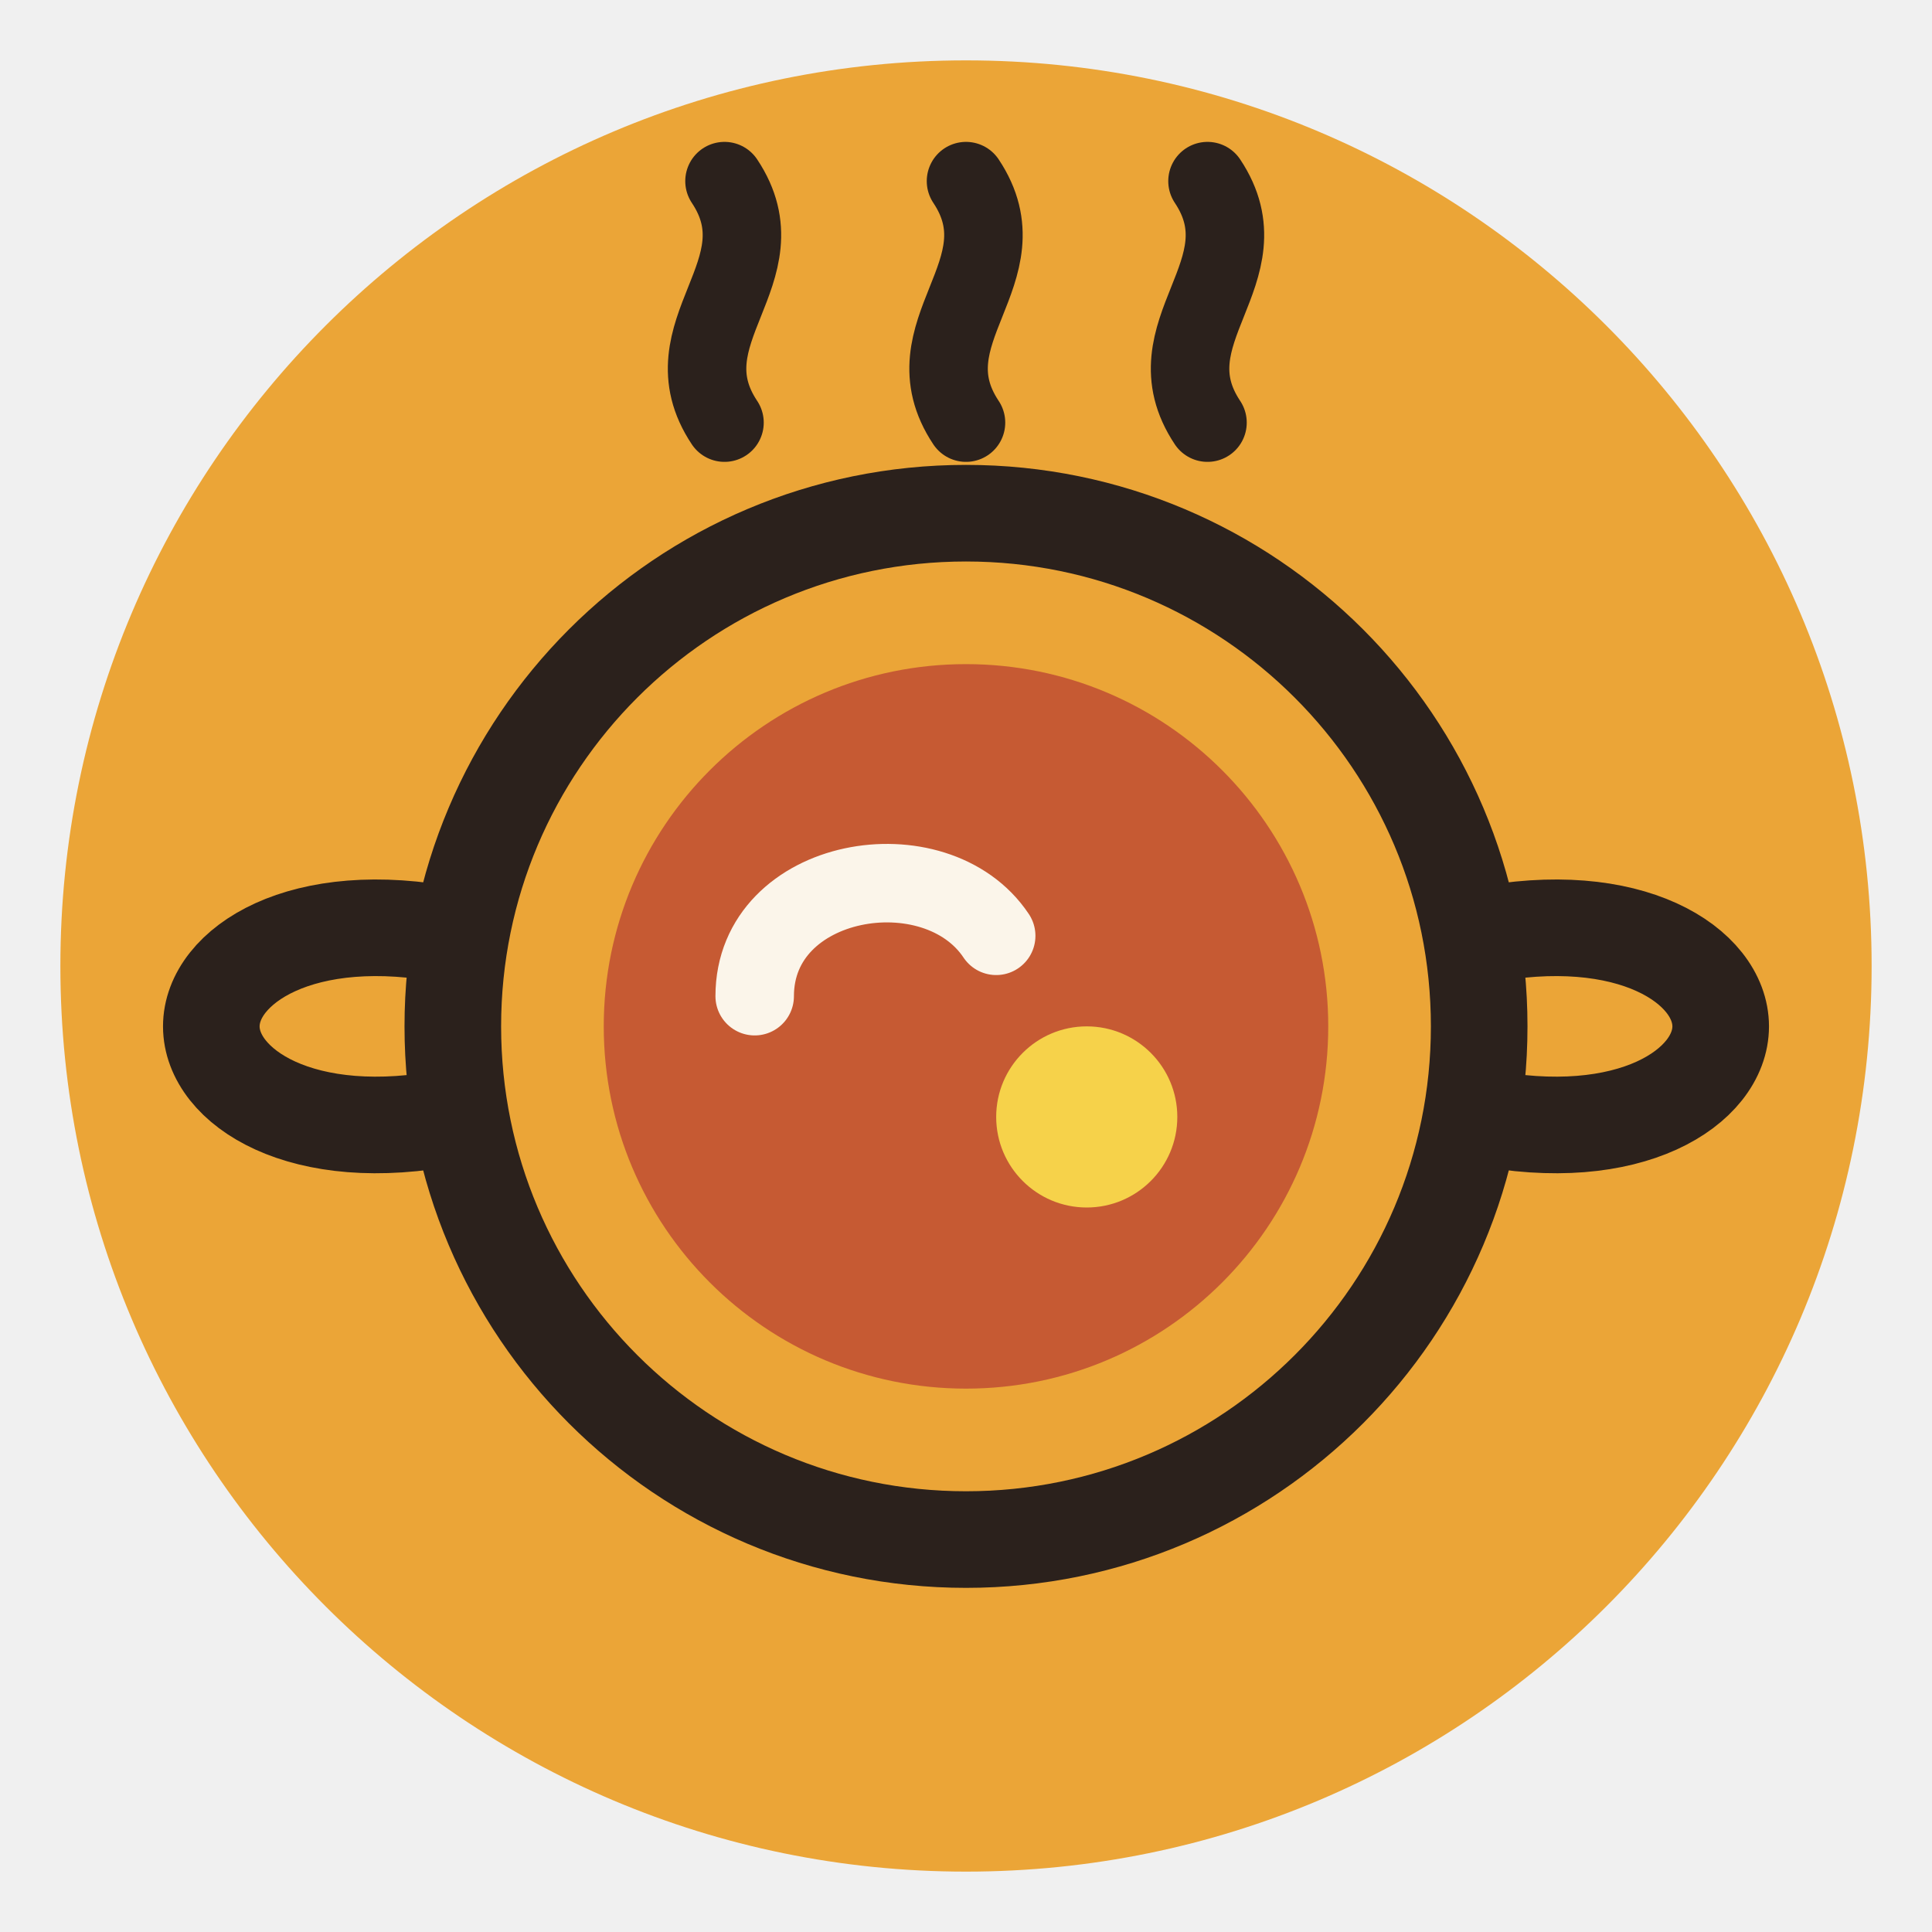
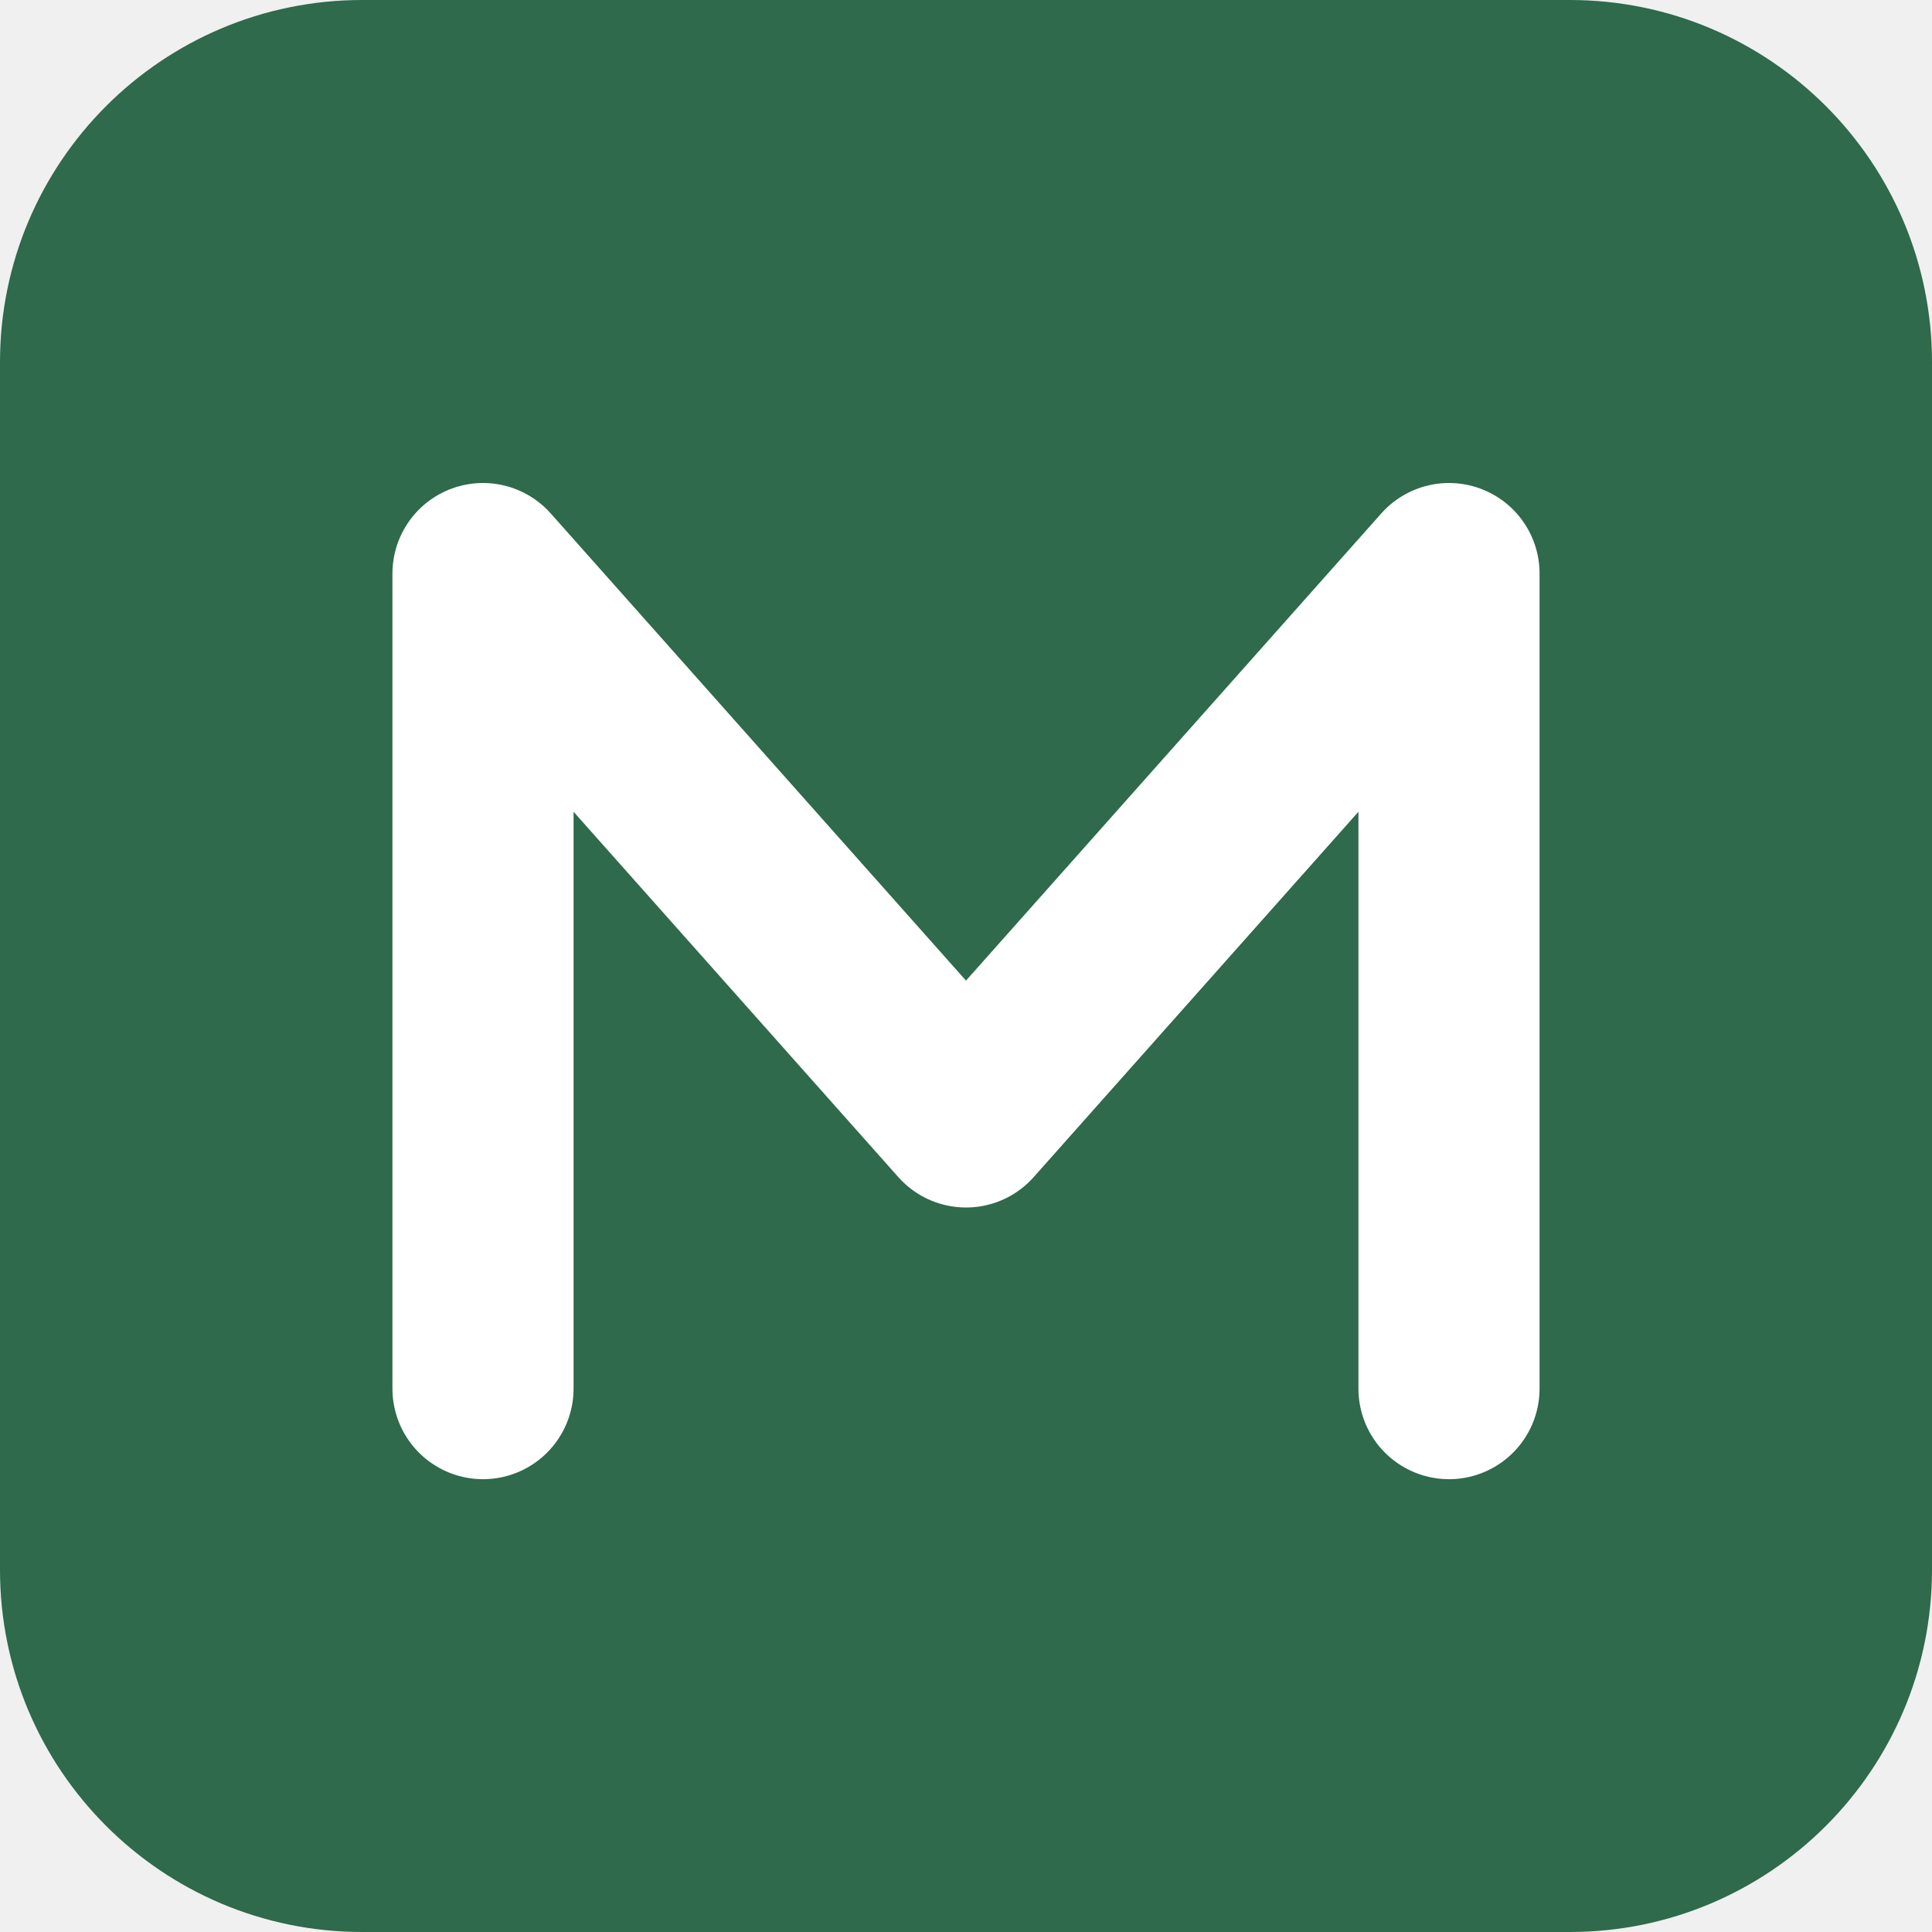
- <svg xmlns="http://www.w3.org/2000/svg" viewBox="0 0 64 64">
-   <circle cx="32" cy="32" r="30" fill="#EBA537" />
-   <g fill="none" stroke="#2B211C" stroke-width="3.2" stroke-linecap="round" stroke-linejoin="round">
-     <circle cx="32" cy="34" r="17" />
-     <path d="M15 31c-5-1-8 1-8 3s3 4 8 3M49 31c5-1 8 1 8 3s-3 4-8 3" />
-   </g>
-   <circle cx="32" cy="34" r="12" fill="#C65A33" />
-   <circle cx="36" cy="37" r="3" fill="#F6D24A" />
-   <path d="M25 33c0-4 6-5 8-2" fill="none" stroke="#FBF5EA" stroke-width="2.6" stroke-linecap="round" />
-   <path d="M24 14c-2-3 2-5 0-8M32 14c-2-3 2-5 0-8M40 14c-2-3 2-5 0-8" fill="none" stroke="#2B211C" stroke-width="2.6" stroke-linecap="round" />
+ <svg xmlns="http://www.w3.org/2000/svg" viewBox="0 0 32 32">
+   <rect width="32" height="32" rx="6" fill="#2e6a4b" />
+   <path d="M8 23V9.5l8 9 8-9V23" fill="none" stroke="#fff" stroke-width="3" stroke-linecap="round" stroke-linejoin="round" />
</svg>
